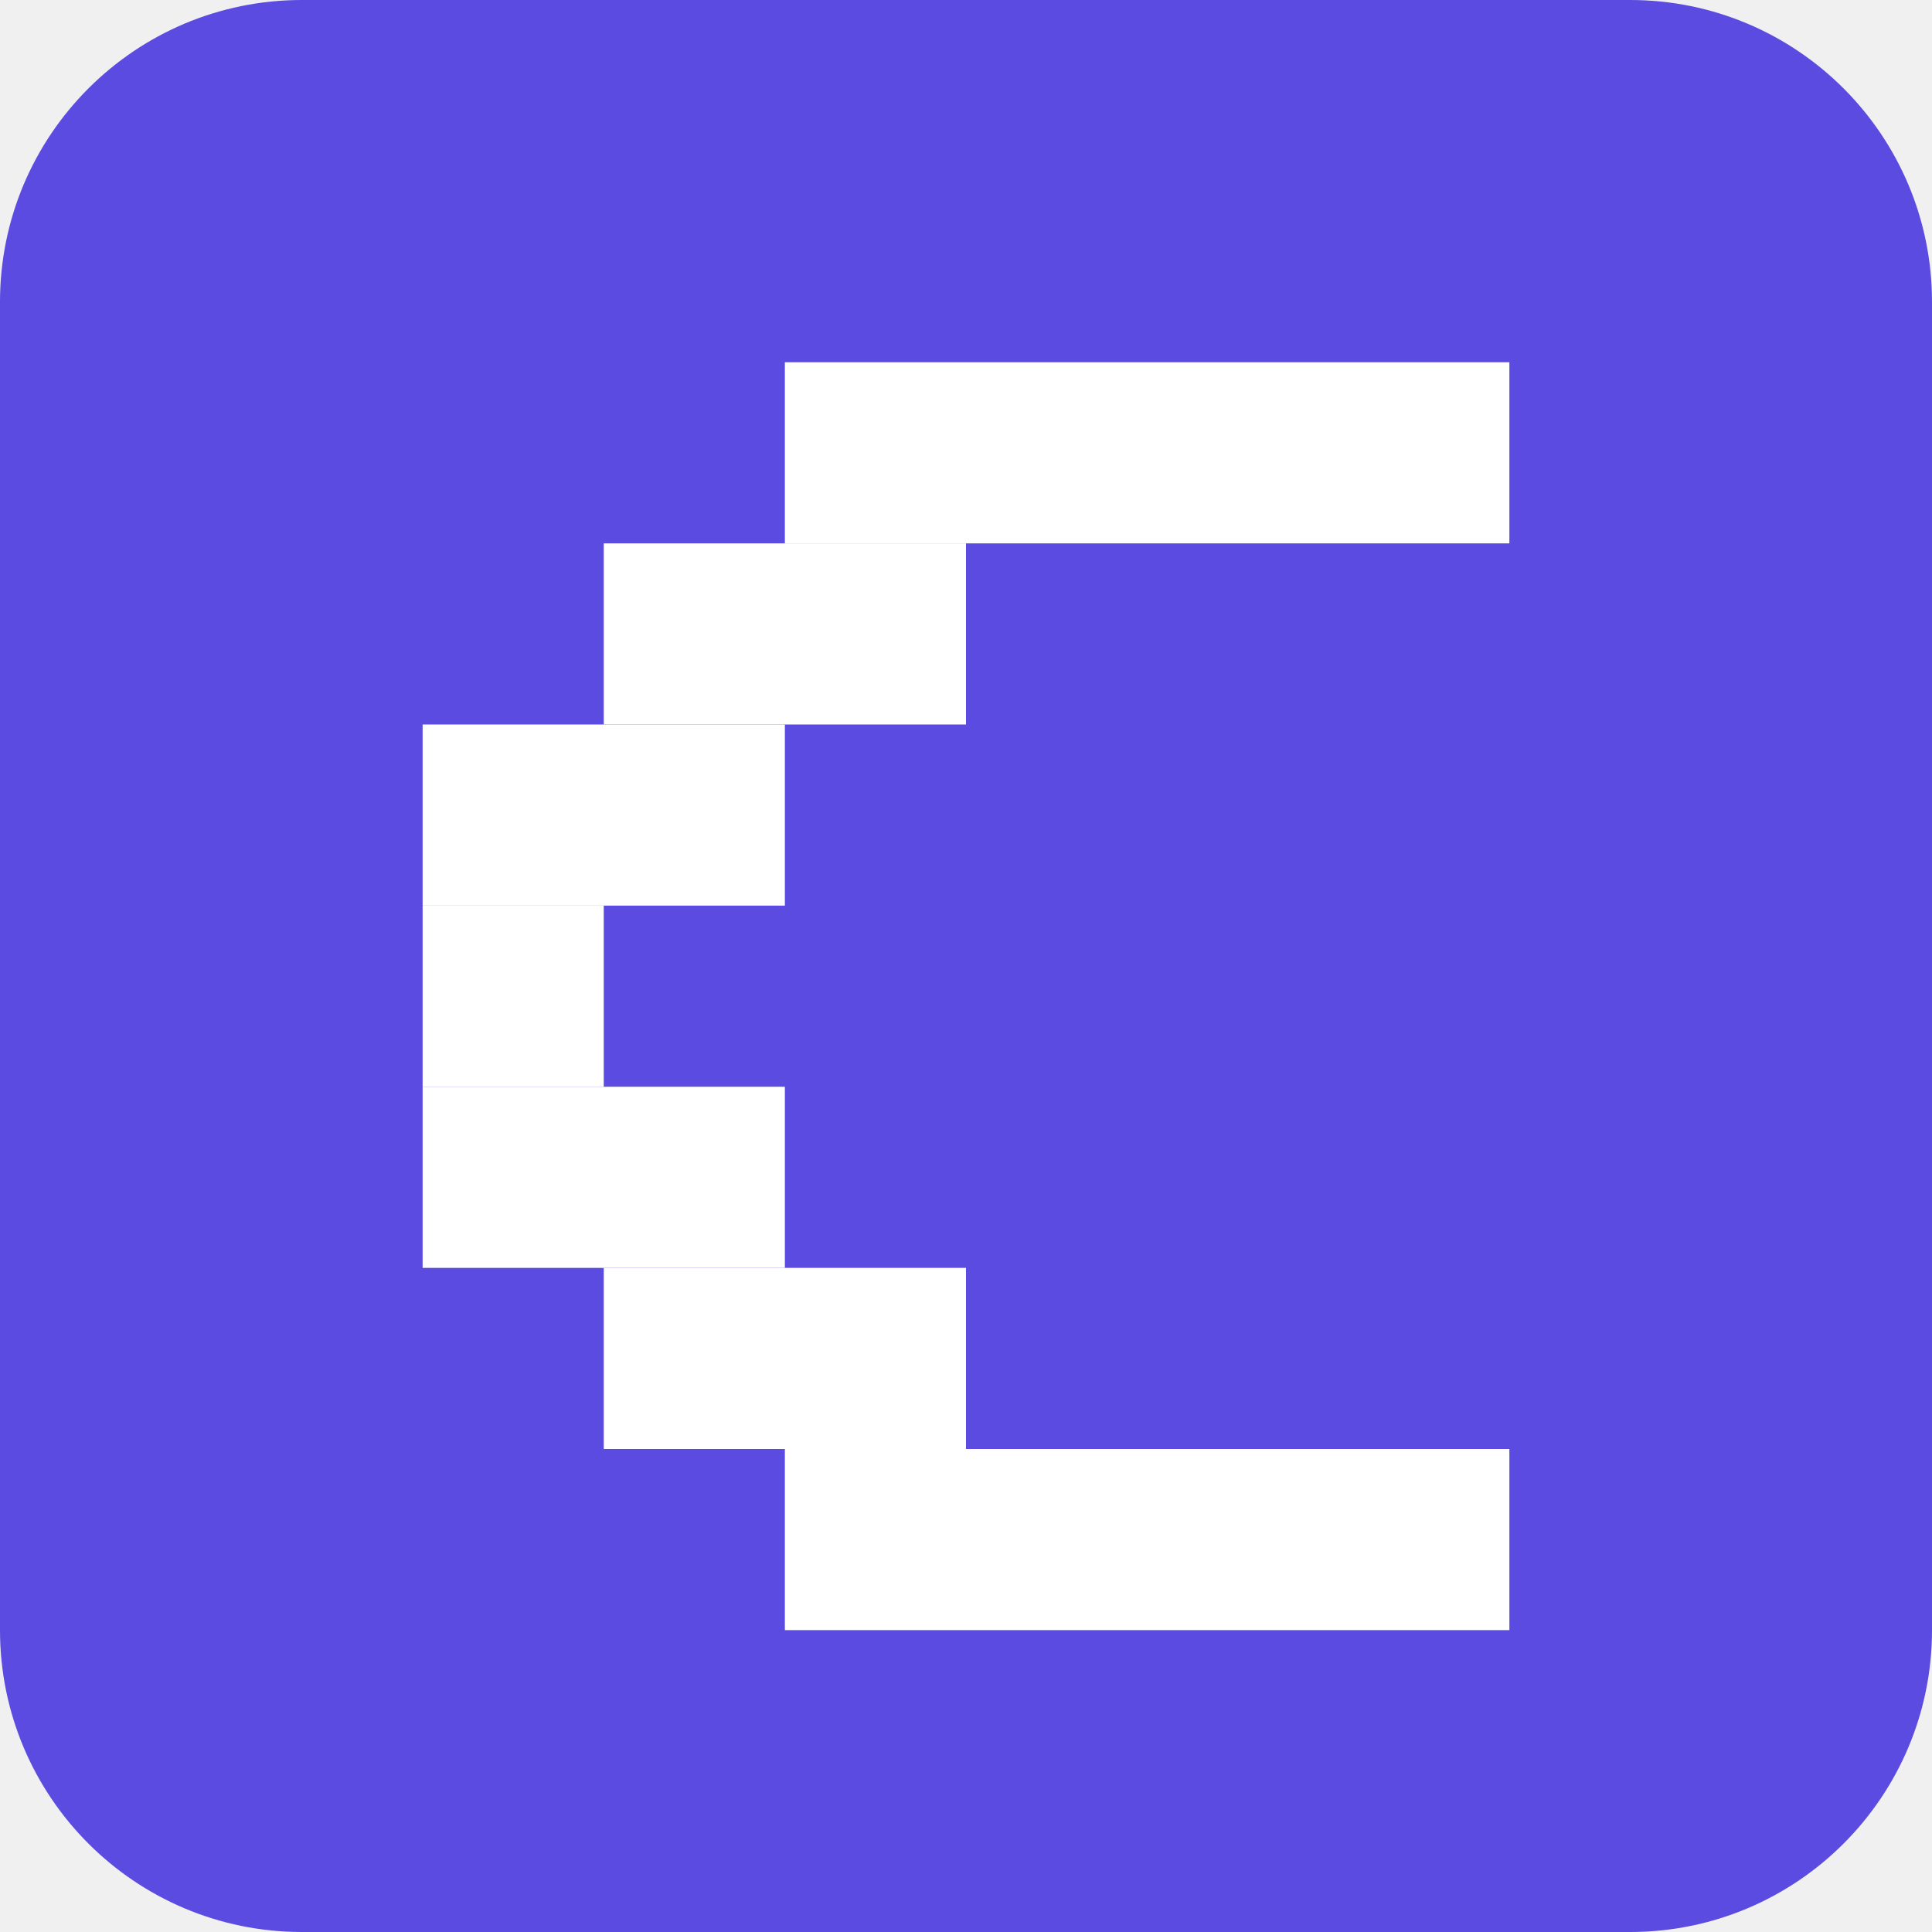
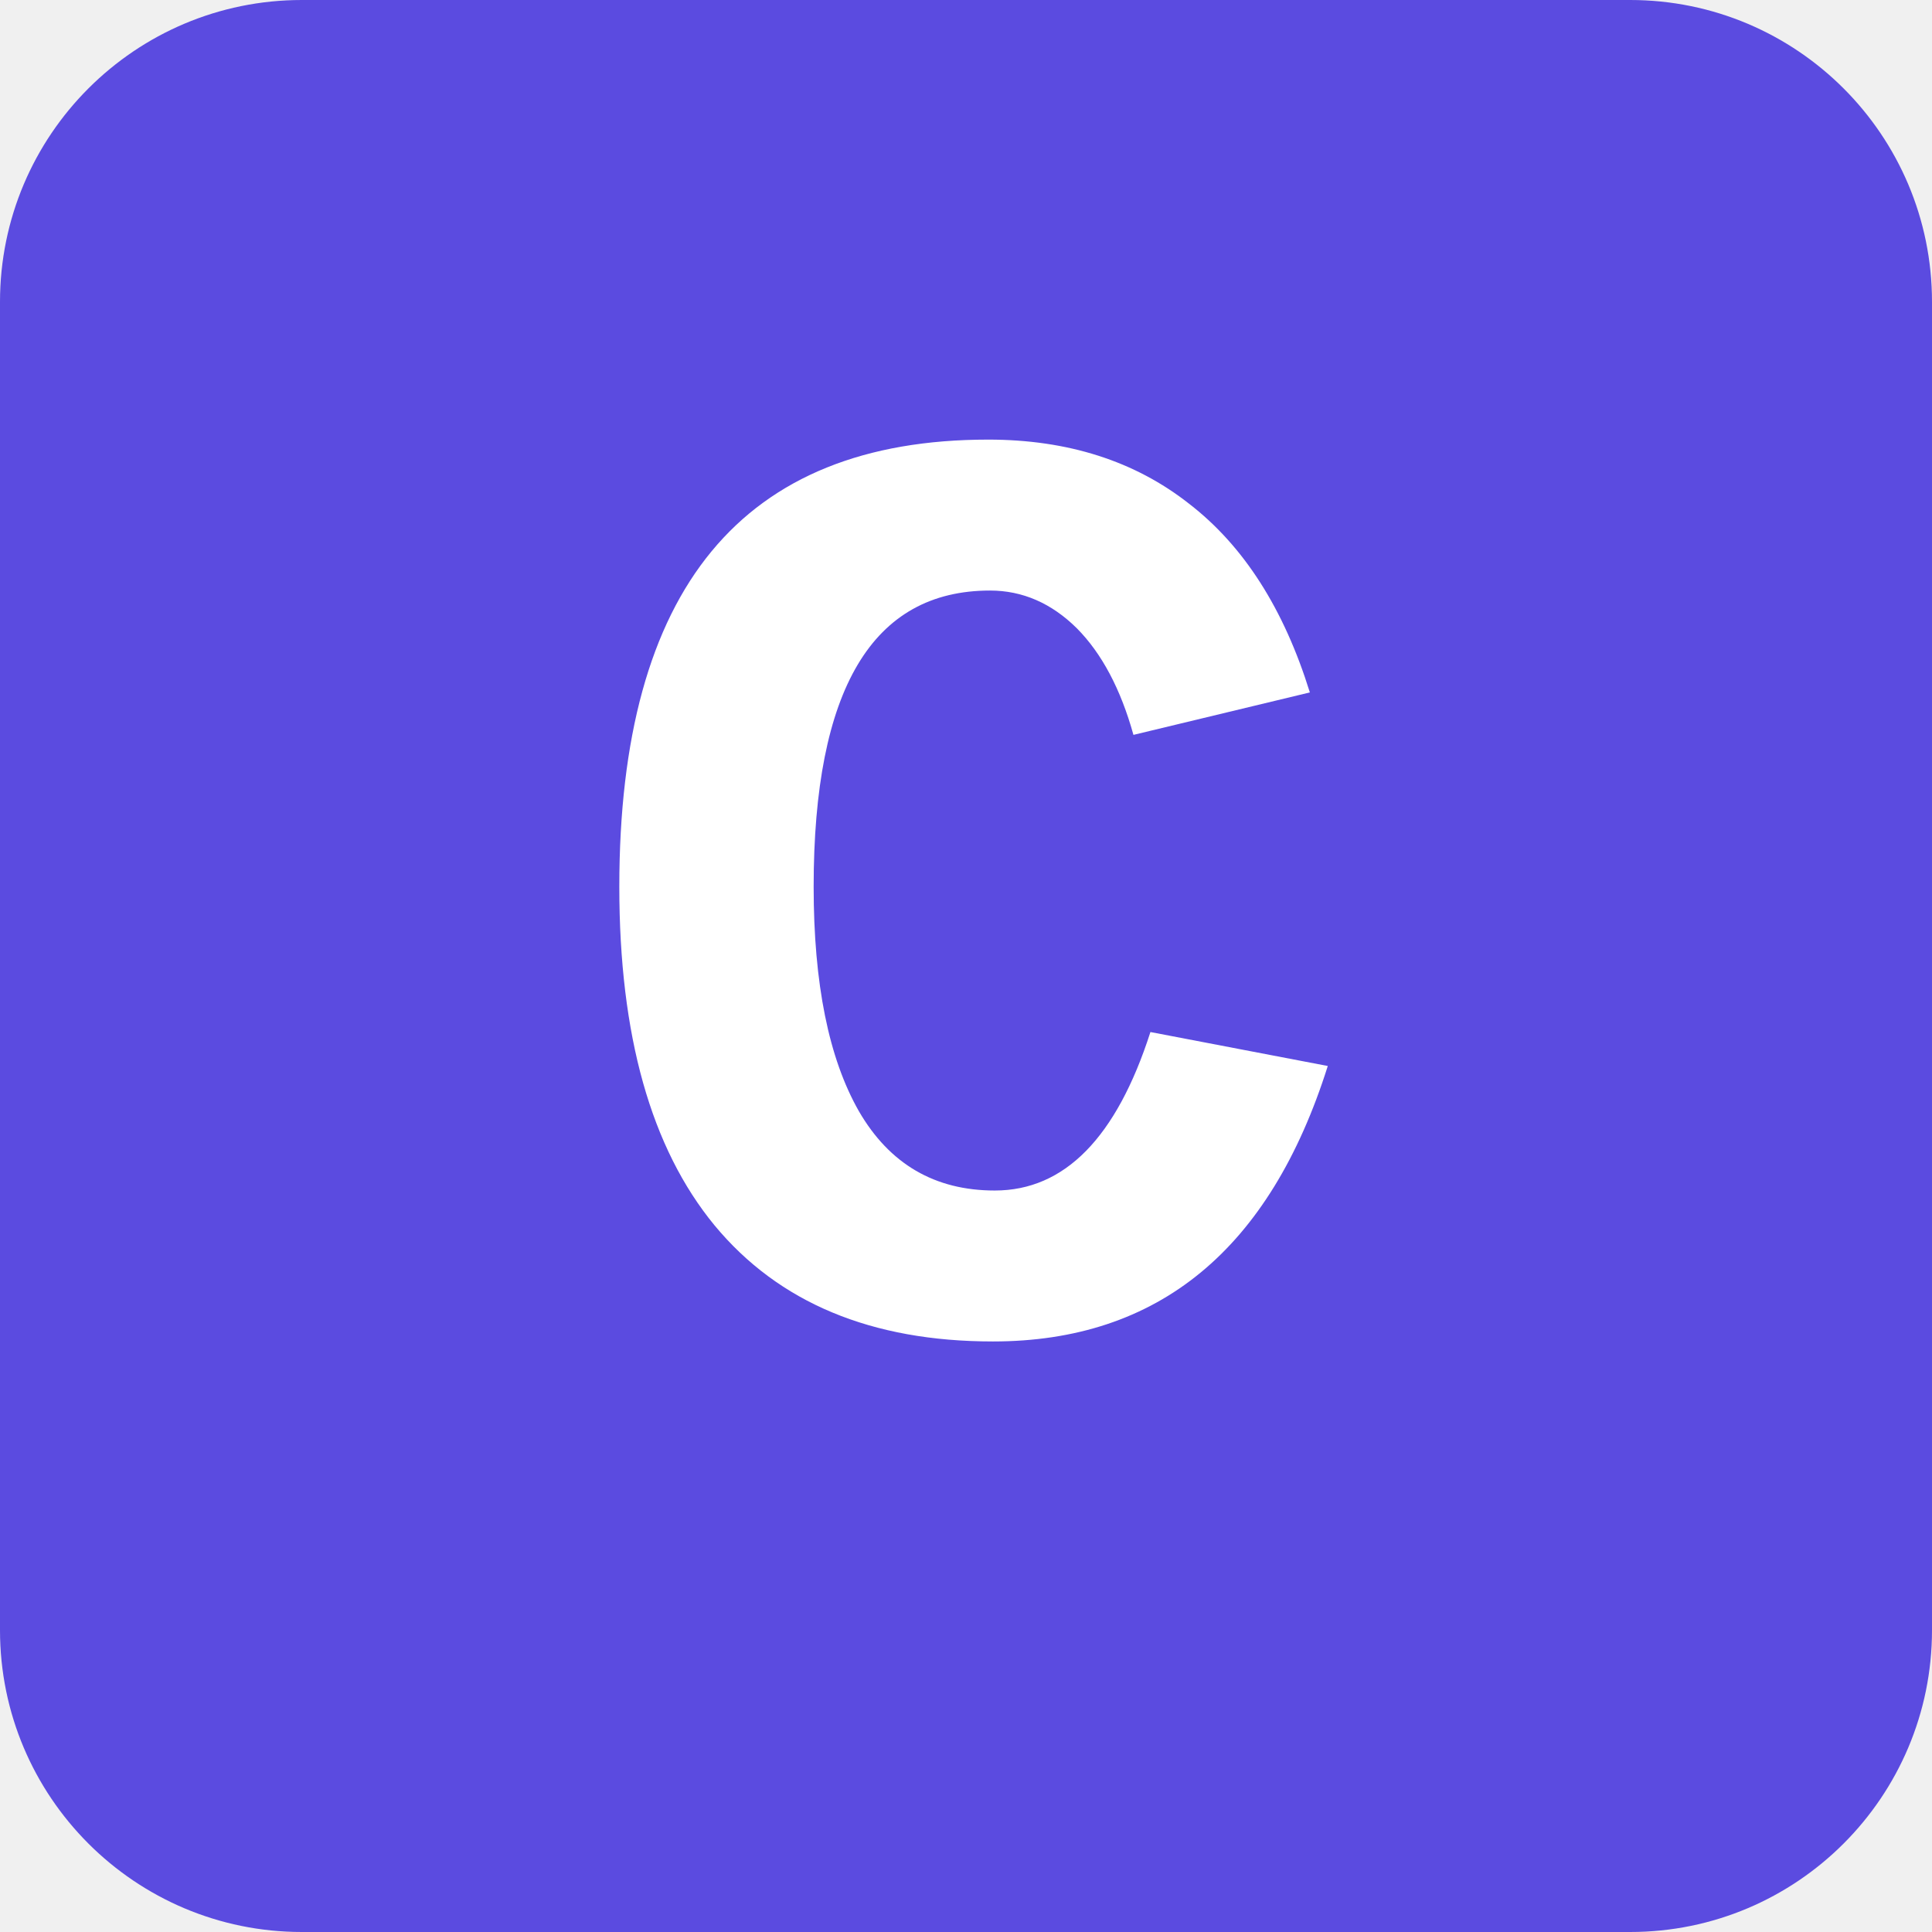
<svg xmlns="http://www.w3.org/2000/svg" viewBox="0 0 32 32">
  <rect width="32" height="32" rx="5" fill="#5B4BE0" />
-   <rect x="13" y="6" width="12" height="3" fill="#fff" />
-   <rect x="10" y="9" width="6" height="3" fill="#fff" />
-   <rect x="7" y="12" width="6" height="3" fill="#fff" />
-   <rect x="7" y="15" width="3" height="3" fill="#fff" />
-   <rect x="7" y="18" width="6" height="3" fill="#fff" />
-   <rect x="10" y="21" width="6" height="3" fill="#fff" />
-   <rect x="13" y="24" width="12" height="3" fill="#fff" />
+   <text x="16" y="22" text-anchor="middle" font-family="'Courier New', Consolas, monospace" font-size="22" font-weight="900" fill="#ffffff">C</text>
</svg>
